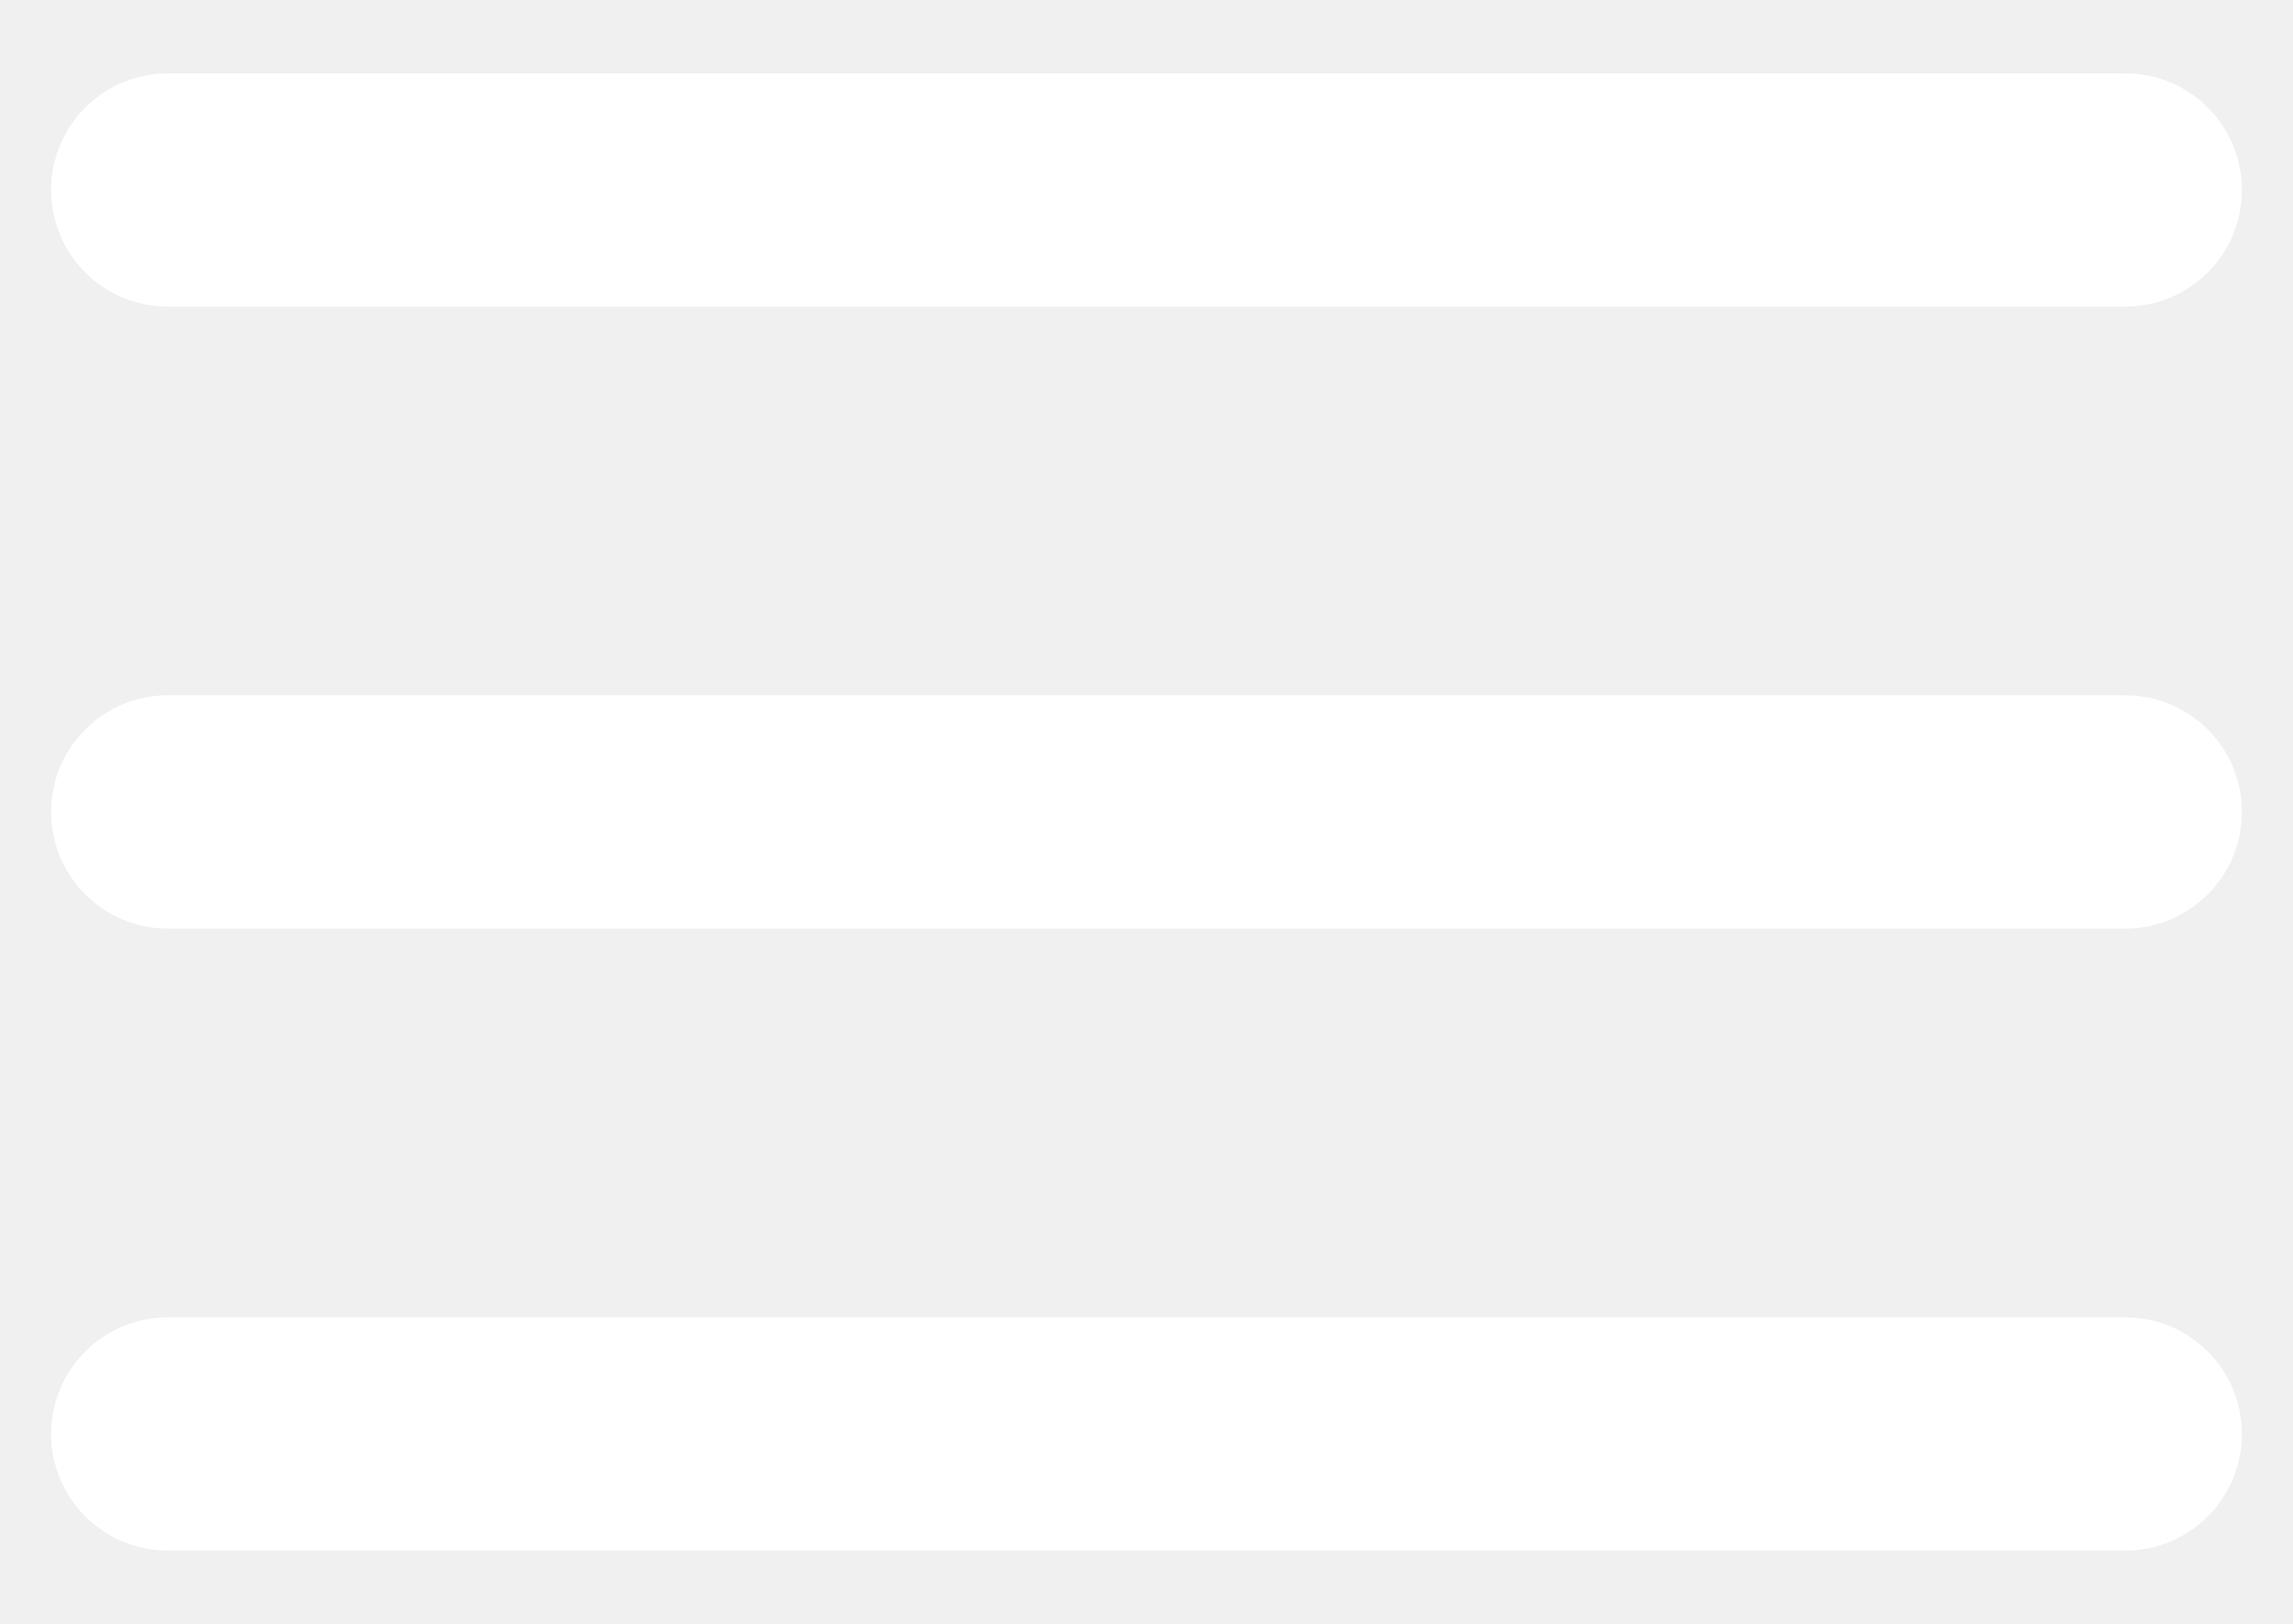
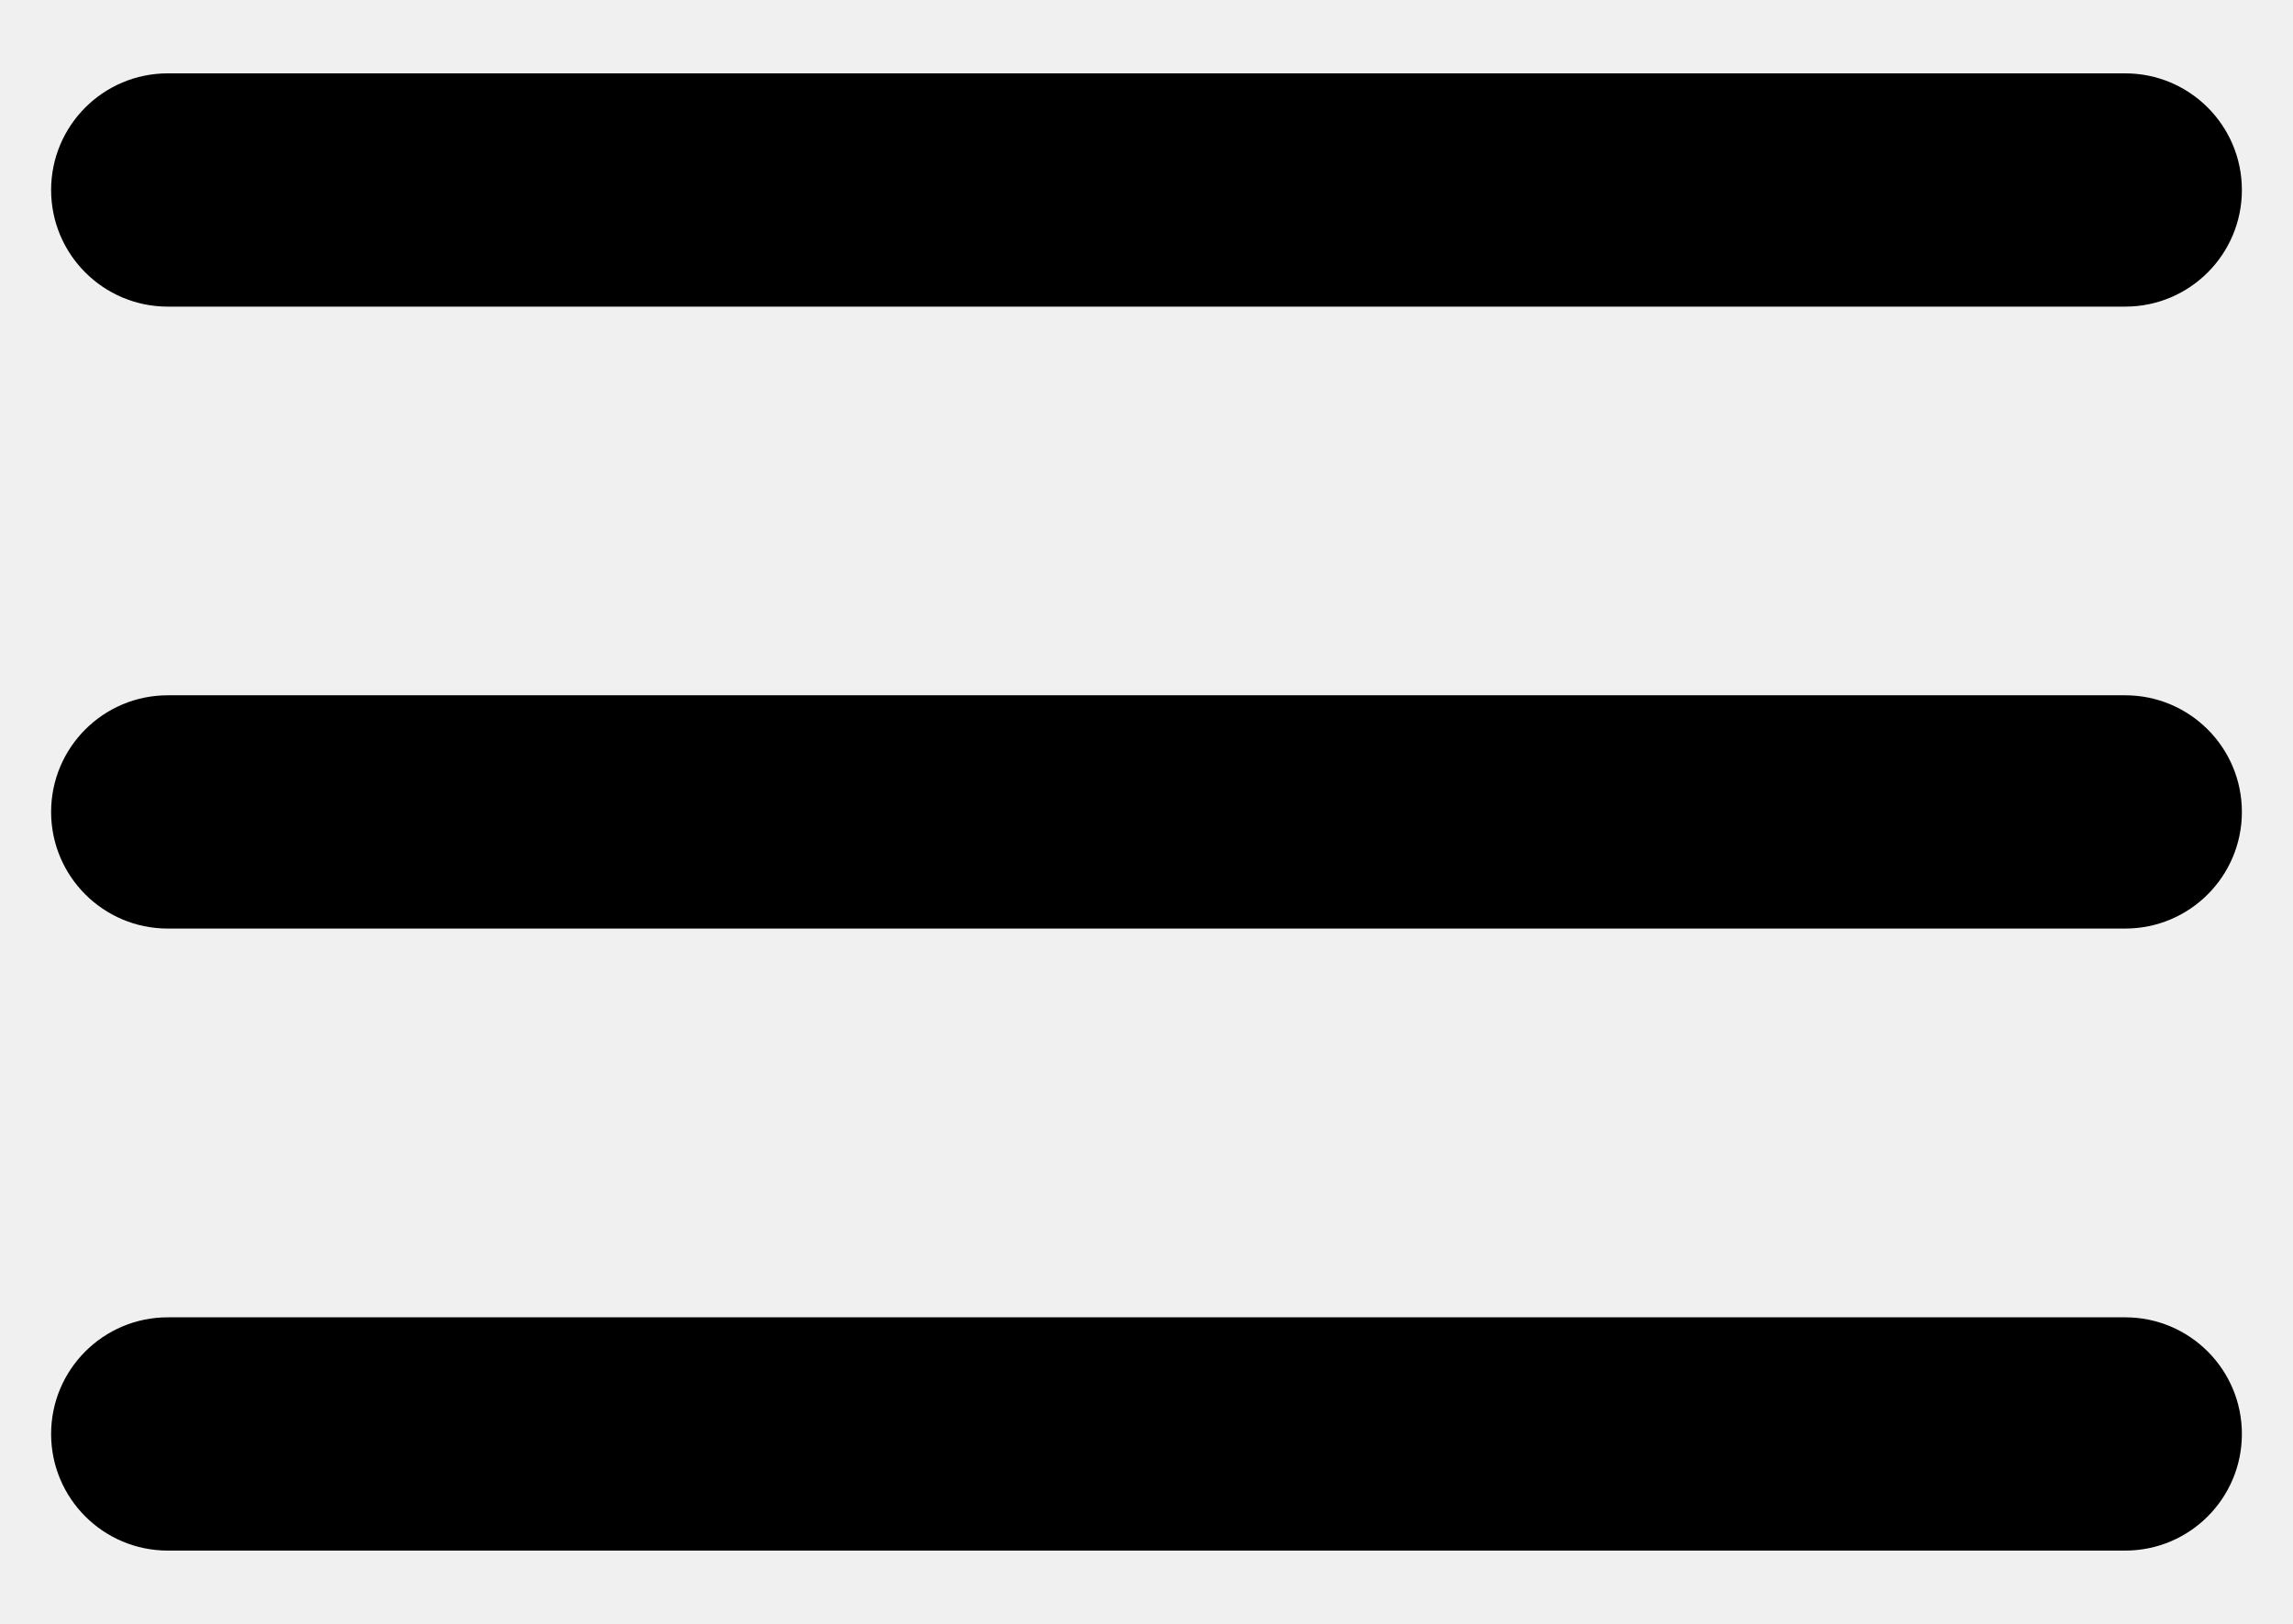
- <svg xmlns="http://www.w3.org/2000/svg" width="24" height="17" viewBox="0 0 24 17" fill="none">
-   <rect x="0.535" y="0.768" width="22.93" height="2.442" rx="1.221" fill="white" />
-   <rect x="0.535" y="7.279" width="22.93" height="2.442" rx="1.221" fill="white" />
-   <rect x="0.535" y="13.791" width="22.93" height="2.442" rx="1.221" fill="white" />
+ <svg xmlns="http://www.w3.org/2000/svg" width="24" height="17" viewBox="0 0 24 17">
+   <rect x="0.535" y="0.768" width="22.93" height="2.442" rx="1.221" />
+   <rect x="0.535" y="7.279" width="22.93" height="2.442" rx="1.221" />
+   <rect x="0.535" y="13.791" width="22.93" height="2.442" rx="1.221" />
</svg>
